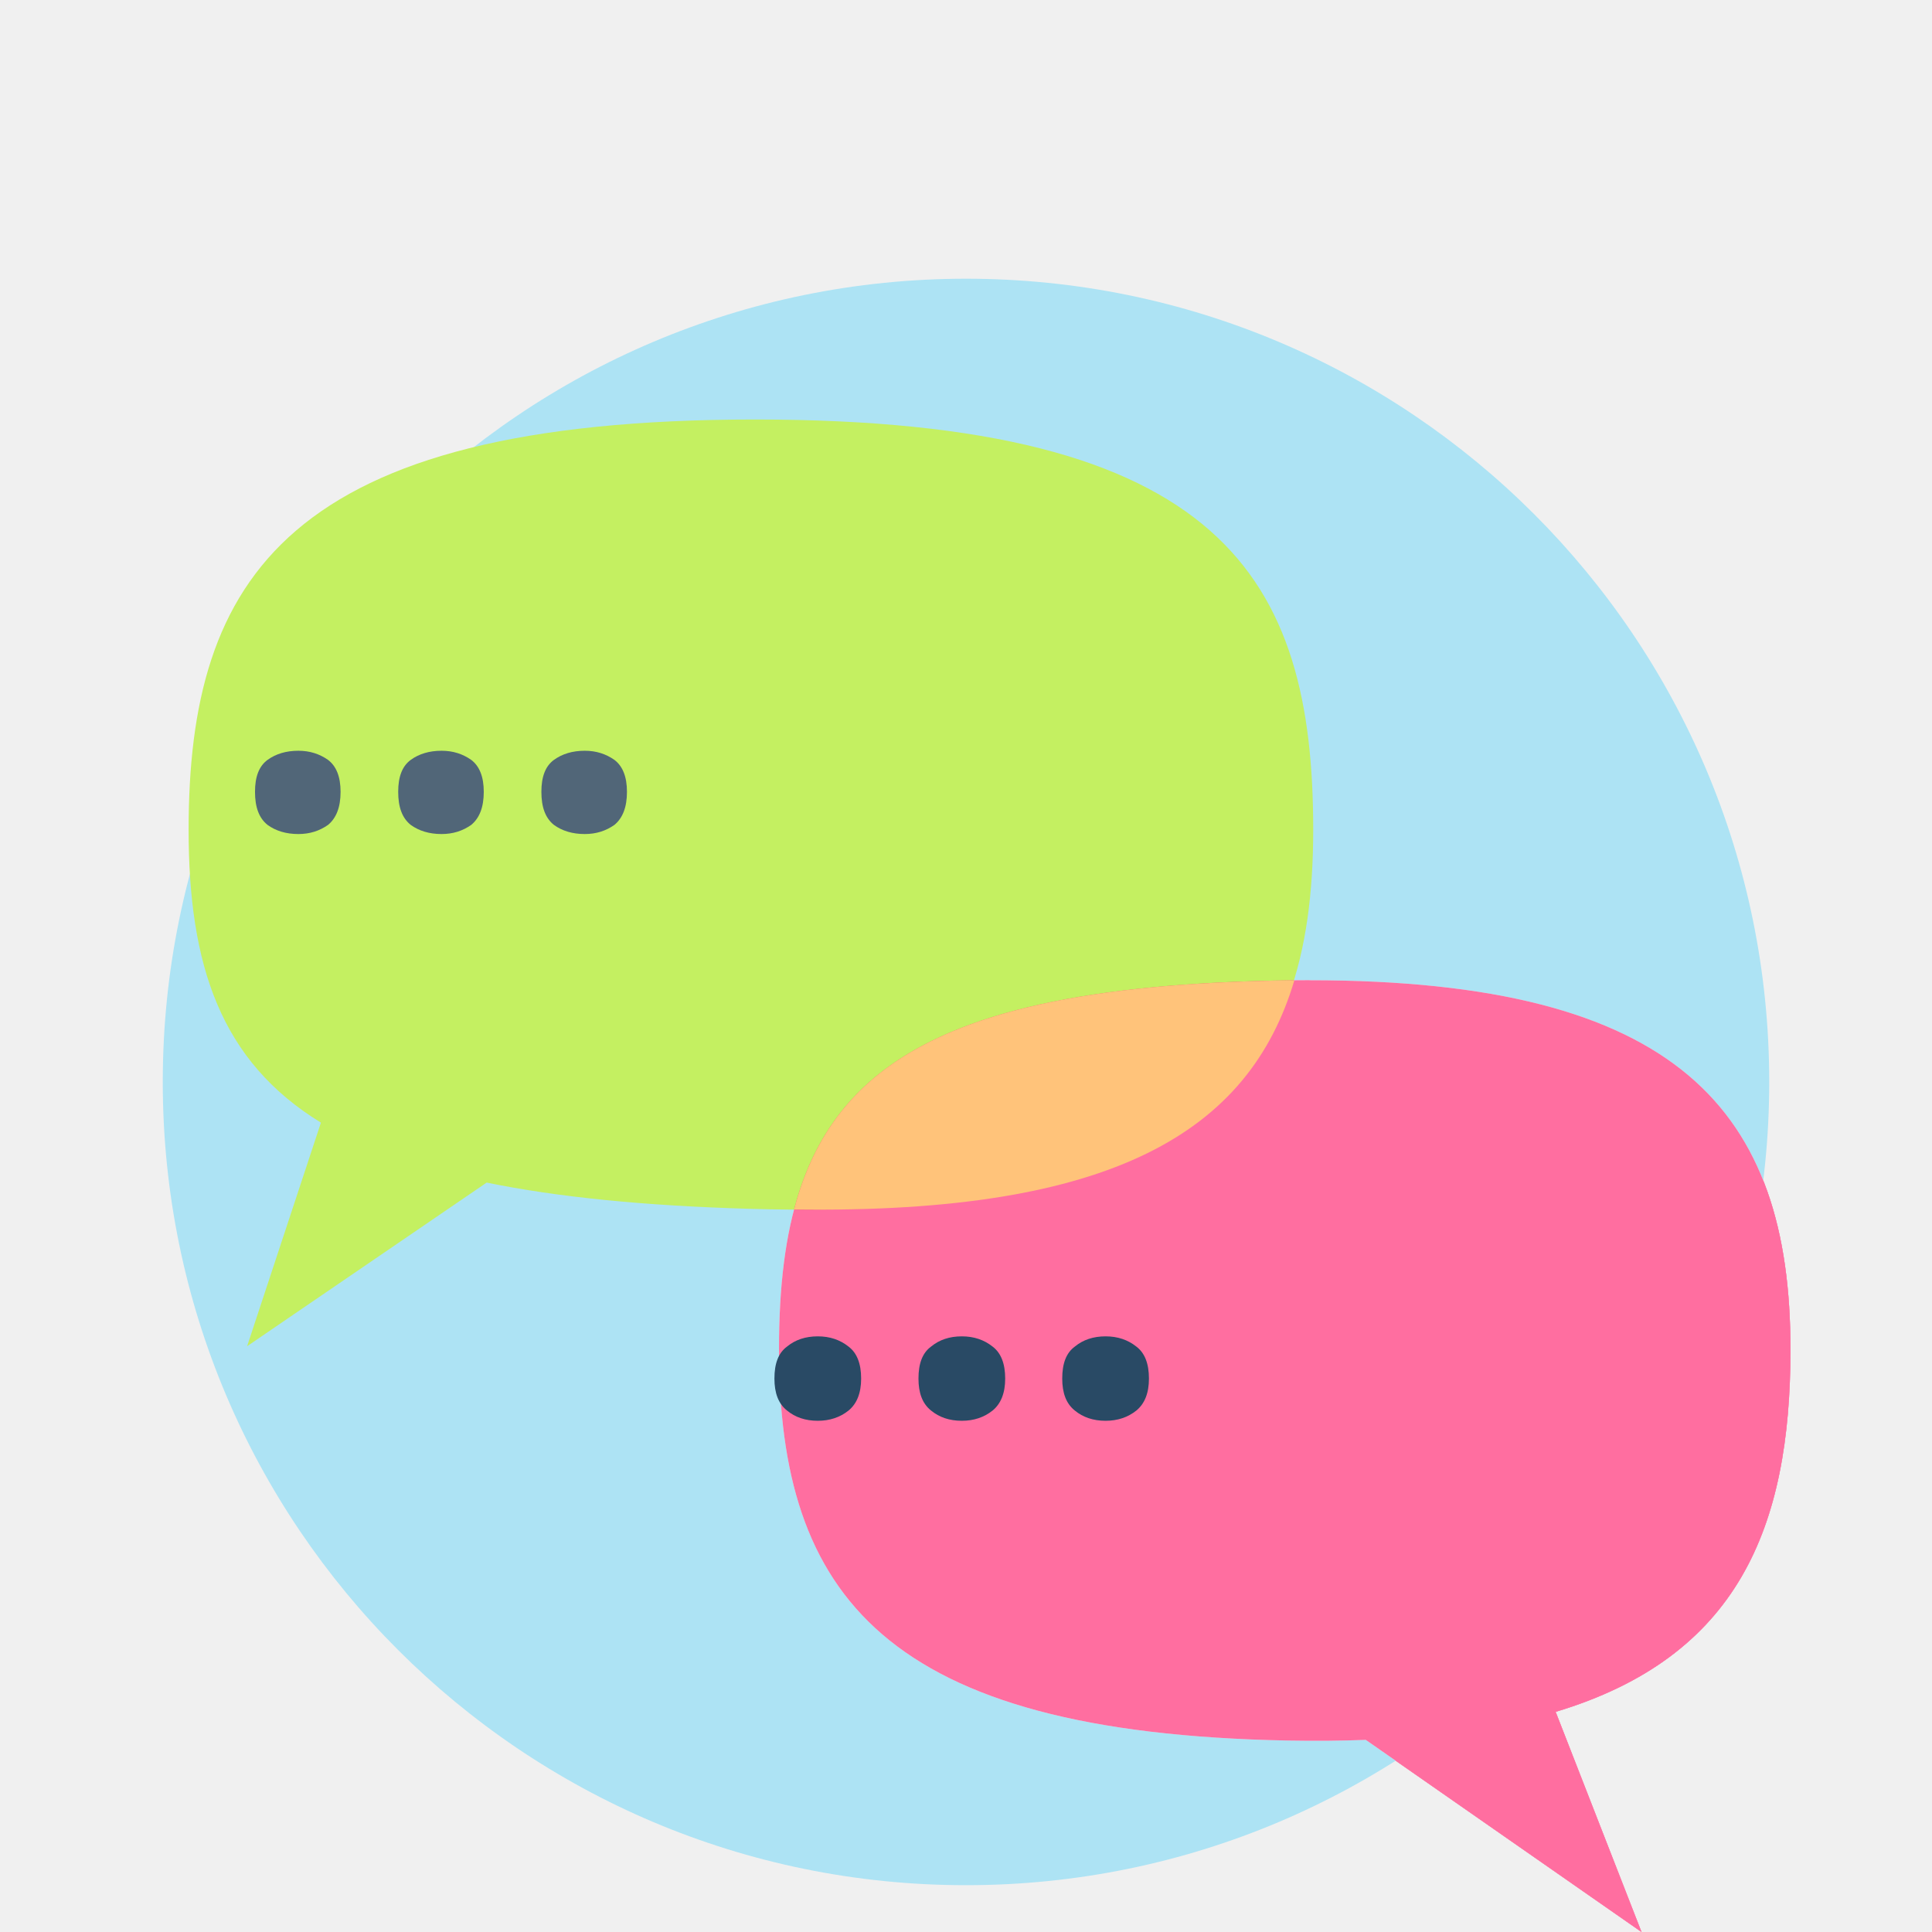
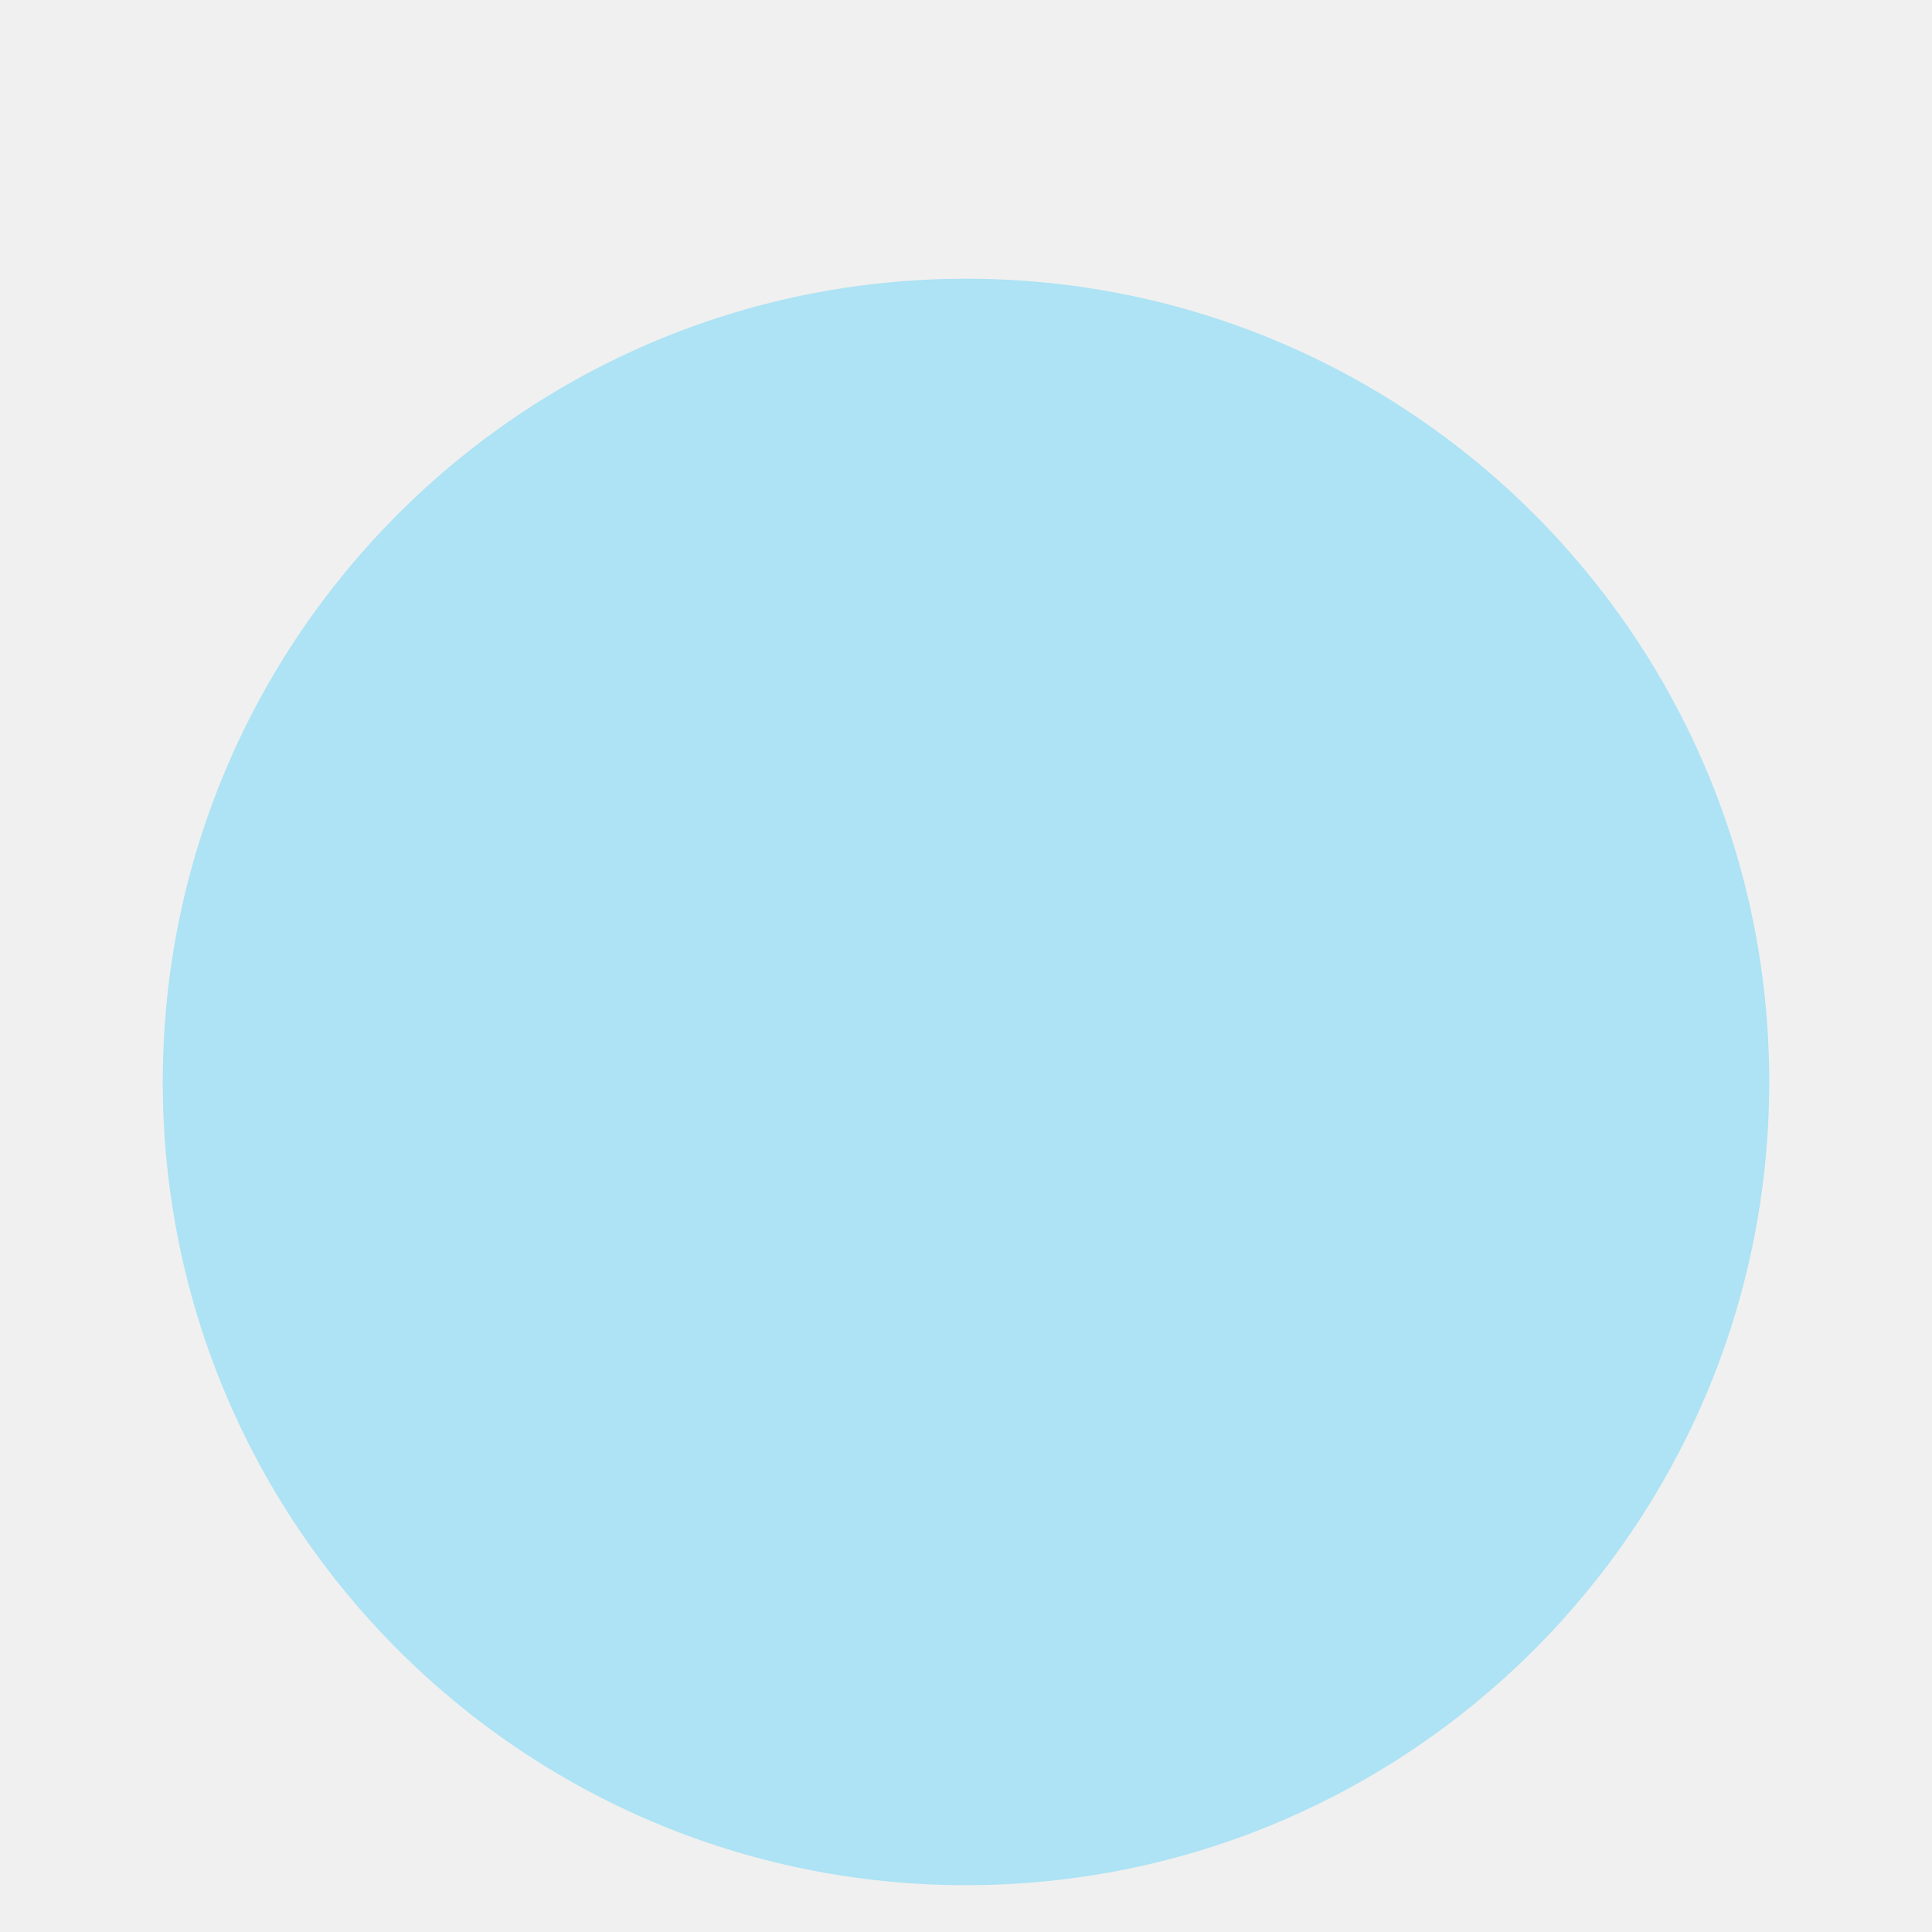
<svg xmlns="http://www.w3.org/2000/svg" width="100" height="100" viewBox="0 0 26.458 26.458" version="1.1" id="svg2787" xml:space="preserve">
  <defs id="defs2784">
    <mask maskUnits="userSpaceOnUse" id="mask64179">
      <path style="opacity:1;fill:#ffffff;fill-opacity:1;stroke:#9e2b0e;stroke-width:0;stroke-linecap:round;stroke-linejoin:round;stroke-miterlimit:8;stroke-dasharray:none;paint-order:fill markers stroke;stop-color:#000000" d="m 12.201,46.502 c 0,0 8.2,-0.6 10.201,-1.6 C 24.401,43.902 23.179,36.62 20.101,32.802 17.473,29.542 14.301,27.801 9,27.701 3.7,27.601 -2,30.502 -3.4,35.502 c -1.4,5 0.6,11.501 4.6,13.001 4,1.5 7,1.3 11.001,-2 z" id="path64181" />
    </mask>
  </defs>
  <g id="layer1">
-     <g id="g28569-2" transform="translate(1.570941,1.148117)">
+     <g id="g28569-2" transform="translate(-31.02835,-0.5490256)">
      <path id="path4915-7-3-0" style="mix-blend-mode:normal;fill:#fb0056;fill-opacity:1;fill-rule:evenodd;stroke-width:0.242" d="m 16.36,12.275 c -0.163,2.1e-5 -0.33,0.002 -0.501,0.006 -5.462,0.121 -6.762,1.683 -6.762,5.051 0,3.368 1.449,5.251 6.966,5.356 0.376,0.007 0.732,0.004 1.07,-0.009 l 3.776,2.631 -1.176,-3.015 c 2.496,-0.75 3.216,-2.522 3.216,-4.963 0,-3.263 -1.527,-5.057 -6.588,-5.056 z" />
      <text xml:space="preserve" style="font-weight:bold;font-size:6.914px;line-height:1.3;font-family:'Segoe UI';-inkscape-font-specification:'Segoe UI Bold';text-align:center;text-anchor:middle;fill:#516678;fill-opacity:1;stroke:#feb470;stroke-width:0;stroke-linecap:round;stroke-linejoin:round;stroke-miterlimit:8;stroke-dasharray:none;stroke-opacity:0.613;paint-order:fill markers stroke;stop-color:#000000" x="16.095" y="18.218" id="text57253-0-3">
        <tspan id="tspan57251-7-1" style="fill:#516678;fill-opacity:1;stroke-width:0" x="16.095" y="18.218">...</tspan>
      </text>
    </g>
    <circle style="fill:#ade3f4;fill-opacity:1;fill-rule:evenodd;stroke-width:0.224" id="path29876" cx="13.229" cy="14.817" r="11" />
-     <path id="path4915-7-3-6" style="mix-blend-mode:normal;fill:#ffffff;fill-opacity:1;fill-rule:evenodd;stroke-width:0.242" d="m 17.931,13.423 c -0.163,2.1e-5 -0.33,0.002 -0.501,0.006 -5.462,0.121 -6.762,1.683 -6.762,5.051 0,3.368 1.449,5.251 6.966,5.356 0.376,0.007 0.732,0.004 1.07,-0.009 l 3.776,2.631 -1.176,-3.015 c 2.496,-0.75 3.216,-2.522 3.216,-4.963 0,-3.263 -1.527,-5.057 -6.588,-5.056 z" />
-     <path id="path4915" style="mix-blend-mode:normal;fill:#c4f061;fill-opacity:1;fill-rule:evenodd;stroke-width:0.241" d="m 10.341,5.745 c -6.413,0 -7.758,2.178 -7.758,5.618 0,1.857 0.438,3.169 1.812,4.011 l -1.011,3.062 3.281,-2.241 c 0.97,0.199 2.154,0.317 3.59,0.359 6.173,0.183 7.729,-1.751 7.729,-5.191 0,-3.44 -1.23,-5.618 -7.642,-5.618 z" />
-     <text xml:space="preserve" style="font-weight:bold;font-size:6.877px;line-height:1.3;font-family:'Segoe UI';-inkscape-font-specification:'Segoe UI Bold';text-align:center;text-anchor:middle;fill:#516678;fill-opacity:1;stroke:#feb470;stroke-width:0;stroke-linecap:round;stroke-linejoin:round;stroke-miterlimit:8;stroke-dasharray:none;stroke-opacity:0.613;paint-order:fill markers stroke;stop-color:#000000" x="10.511" y="11.327" id="text57253">
-       <tspan id="tspan57251" style="fill:#516678;fill-opacity:1;stroke-width:0" x="10.511" y="11.327">...</tspan>
+     <path id="path4915-7-3-6" style="mix-blend-mode:normal;fill:#ffffff;fill-opacity:1;fill-rule:evenodd;stroke-width:0.242" d="m -14.668,11.726 c -0.163,2.1e-5 -0.33,0.002 -0.501,0.006 -5.462,0.121 -6.762,1.683 -6.762,5.051 0,3.368 1.449,5.251 6.966,5.356 0.376,0.007 0.732,0.004 1.07,-0.009 l 3.776,2.631 -1.176,-3.015 c 2.496,-0.75 3.216,-2.522 3.216,-4.963 0,-3.263 -1.527,-5.057 -6.588,-5.056 z" />
+     <path id="path4915" style="mix-blend-mode:normal;fill:#c4f061;fill-opacity:1;fill-rule:evenodd;stroke-width:0.241" d="m -22.258,4.048 c -6.413,0 -7.758,2.178 -7.758,5.618 0,1.857 0.438,3.169 1.812,4.011 l -1.011,3.062 3.281,-2.241 c 0.97,0.199 2.154,0.317 3.59,0.359 6.173,0.183 7.729,-1.751 7.729,-5.191 0,-3.44 -1.23,-5.618 -7.642,-5.618 z" />
+     <text xml:space="preserve" style="font-weight:bold;font-size:6.877px;line-height:1.3;font-family:'Segoe UI';-inkscape-font-specification:'Segoe UI Bold';text-align:center;text-anchor:middle;fill:#516678;fill-opacity:1;stroke:#feb470;stroke-width:0;stroke-linecap:round;stroke-linejoin:round;stroke-miterlimit:8;stroke-dasharray:none;stroke-opacity:0.613;paint-order:fill markers stroke;stop-color:#000000" x="-22.088" y="9.629" id="text57253">
+       <tspan id="tspan57251" style="fill:#516678;fill-opacity:1;stroke-width:0" x="-22.088" y="9.629">...</tspan>
    </text>
-     <path id="path4915-7-3" style="mix-blend-mode:normal;fill:#ff1b69;fill-opacity:0.636;fill-rule:evenodd;stroke-width:0.242" d="m 17.931,13.423 c -0.163,2.1e-5 -0.33,0.002 -0.501,0.006 -5.462,0.121 -6.762,1.683 -6.762,5.051 0,3.368 1.449,5.251 6.966,5.356 0.376,0.007 0.732,0.004 1.07,-0.009 l 3.776,2.631 -1.176,-3.015 c 2.496,-0.75 3.216,-2.522 3.216,-4.963 0,-3.263 -1.527,-5.057 -6.588,-5.056 z" />
-     <path id="path4915-9" style="mix-blend-mode:normal;fill:#ffc37a;fill-opacity:1;fill-rule:evenodd;stroke-width:0.238" d="m 17.684,13.424 c -0.083,9.22e-4 -0.168,0.003 -0.254,0.005 -4.294,0.095 -6.015,1.08 -6.555,3.134 4.376,0.064 6.233,-1.069 6.851,-3.138 -0.014,1.3e-4 -0.028,-1.58e-4 -0.042,0 z" />
-     <text xml:space="preserve" style="font-weight:bold;font-size:6.914px;line-height:1.3;font-family:'Segoe UI';-inkscape-font-specification:'Segoe UI Bold';text-align:center;text-anchor:middle;mix-blend-mode:normal;fill:#294a65;fill-opacity:1;stroke:#feb470;stroke-width:0;stroke-linecap:round;stroke-linejoin:round;stroke-miterlimit:8;stroke-dasharray:none;stroke-opacity:0.613;paint-order:fill markers stroke;stop-color:#000000" x="17.666" y="19.366" id="text57253-0">
-       <tspan id="tspan57251-7" style="fill:#294a65;fill-opacity:1;stroke-width:0" x="17.666" y="19.366">...</tspan>
+     <path id="path4915-7-3" style="mix-blend-mode:normal;fill:#ff1b69;fill-opacity:0.636;fill-rule:evenodd;stroke-width:0.242" d="m -14.668,11.726 c -0.163,2.1e-5 -0.33,0.002 -0.501,0.006 -5.462,0.121 -6.762,1.683 -6.762,5.051 0,3.368 1.449,5.251 6.966,5.356 0.376,0.007 0.732,0.004 1.07,-0.009 l 3.776,2.631 -1.176,-3.015 c 2.496,-0.75 3.216,-2.522 3.216,-4.963 0,-3.263 -1.527,-5.057 -6.588,-5.056 z" />
+     <path id="path4915-9" style="mix-blend-mode:normal;fill:#ffc37a;fill-opacity:1;fill-rule:evenodd;stroke-width:0.238" d="m -14.915,11.727 c -0.083,9.22e-4 -0.168,0.003 -0.254,0.005 -4.294,0.095 -6.015,1.08 -6.555,3.134 4.376,0.064 6.233,-1.069 6.851,-3.138 -0.014,1.3e-4 -0.028,-1.58e-4 -0.042,0 z" />
+     <text xml:space="preserve" style="font-weight:bold;font-size:6.914px;line-height:1.3;font-family:'Segoe UI';-inkscape-font-specification:'Segoe UI Bold';text-align:center;text-anchor:middle;mix-blend-mode:normal;fill:#294a65;fill-opacity:1;stroke:#feb470;stroke-width:0;stroke-linecap:round;stroke-linejoin:round;stroke-miterlimit:8;stroke-dasharray:none;stroke-opacity:0.613;paint-order:fill markers stroke;stop-color:#000000" x="-14.934" y="17.668" id="text57253-0">
+       <tspan id="tspan57251-7" style="fill:#294a65;fill-opacity:1;stroke-width:0" x="-14.934" y="17.668">...</tspan>
    </text>
    <text xml:space="preserve" style="font-weight:bold;font-size:6.35px;line-height:1.3;font-family:Consolas;-inkscape-font-specification:'Consolas Bold';text-align:center;text-anchor:middle;fill:#fe005b;fill-opacity:0.593;stroke:#7c7777;stroke-width:0;stroke-linejoin:round;stroke-miterlimit:8;paint-order:fill markers stroke;stop-color:#000000" x="13.24" y="31.141" id="text97103">
      <tspan id="tspan97101" style="stroke-width:0" x="13.24" y="31.141">Home</tspan>
    </text>
  </g>
</svg>
